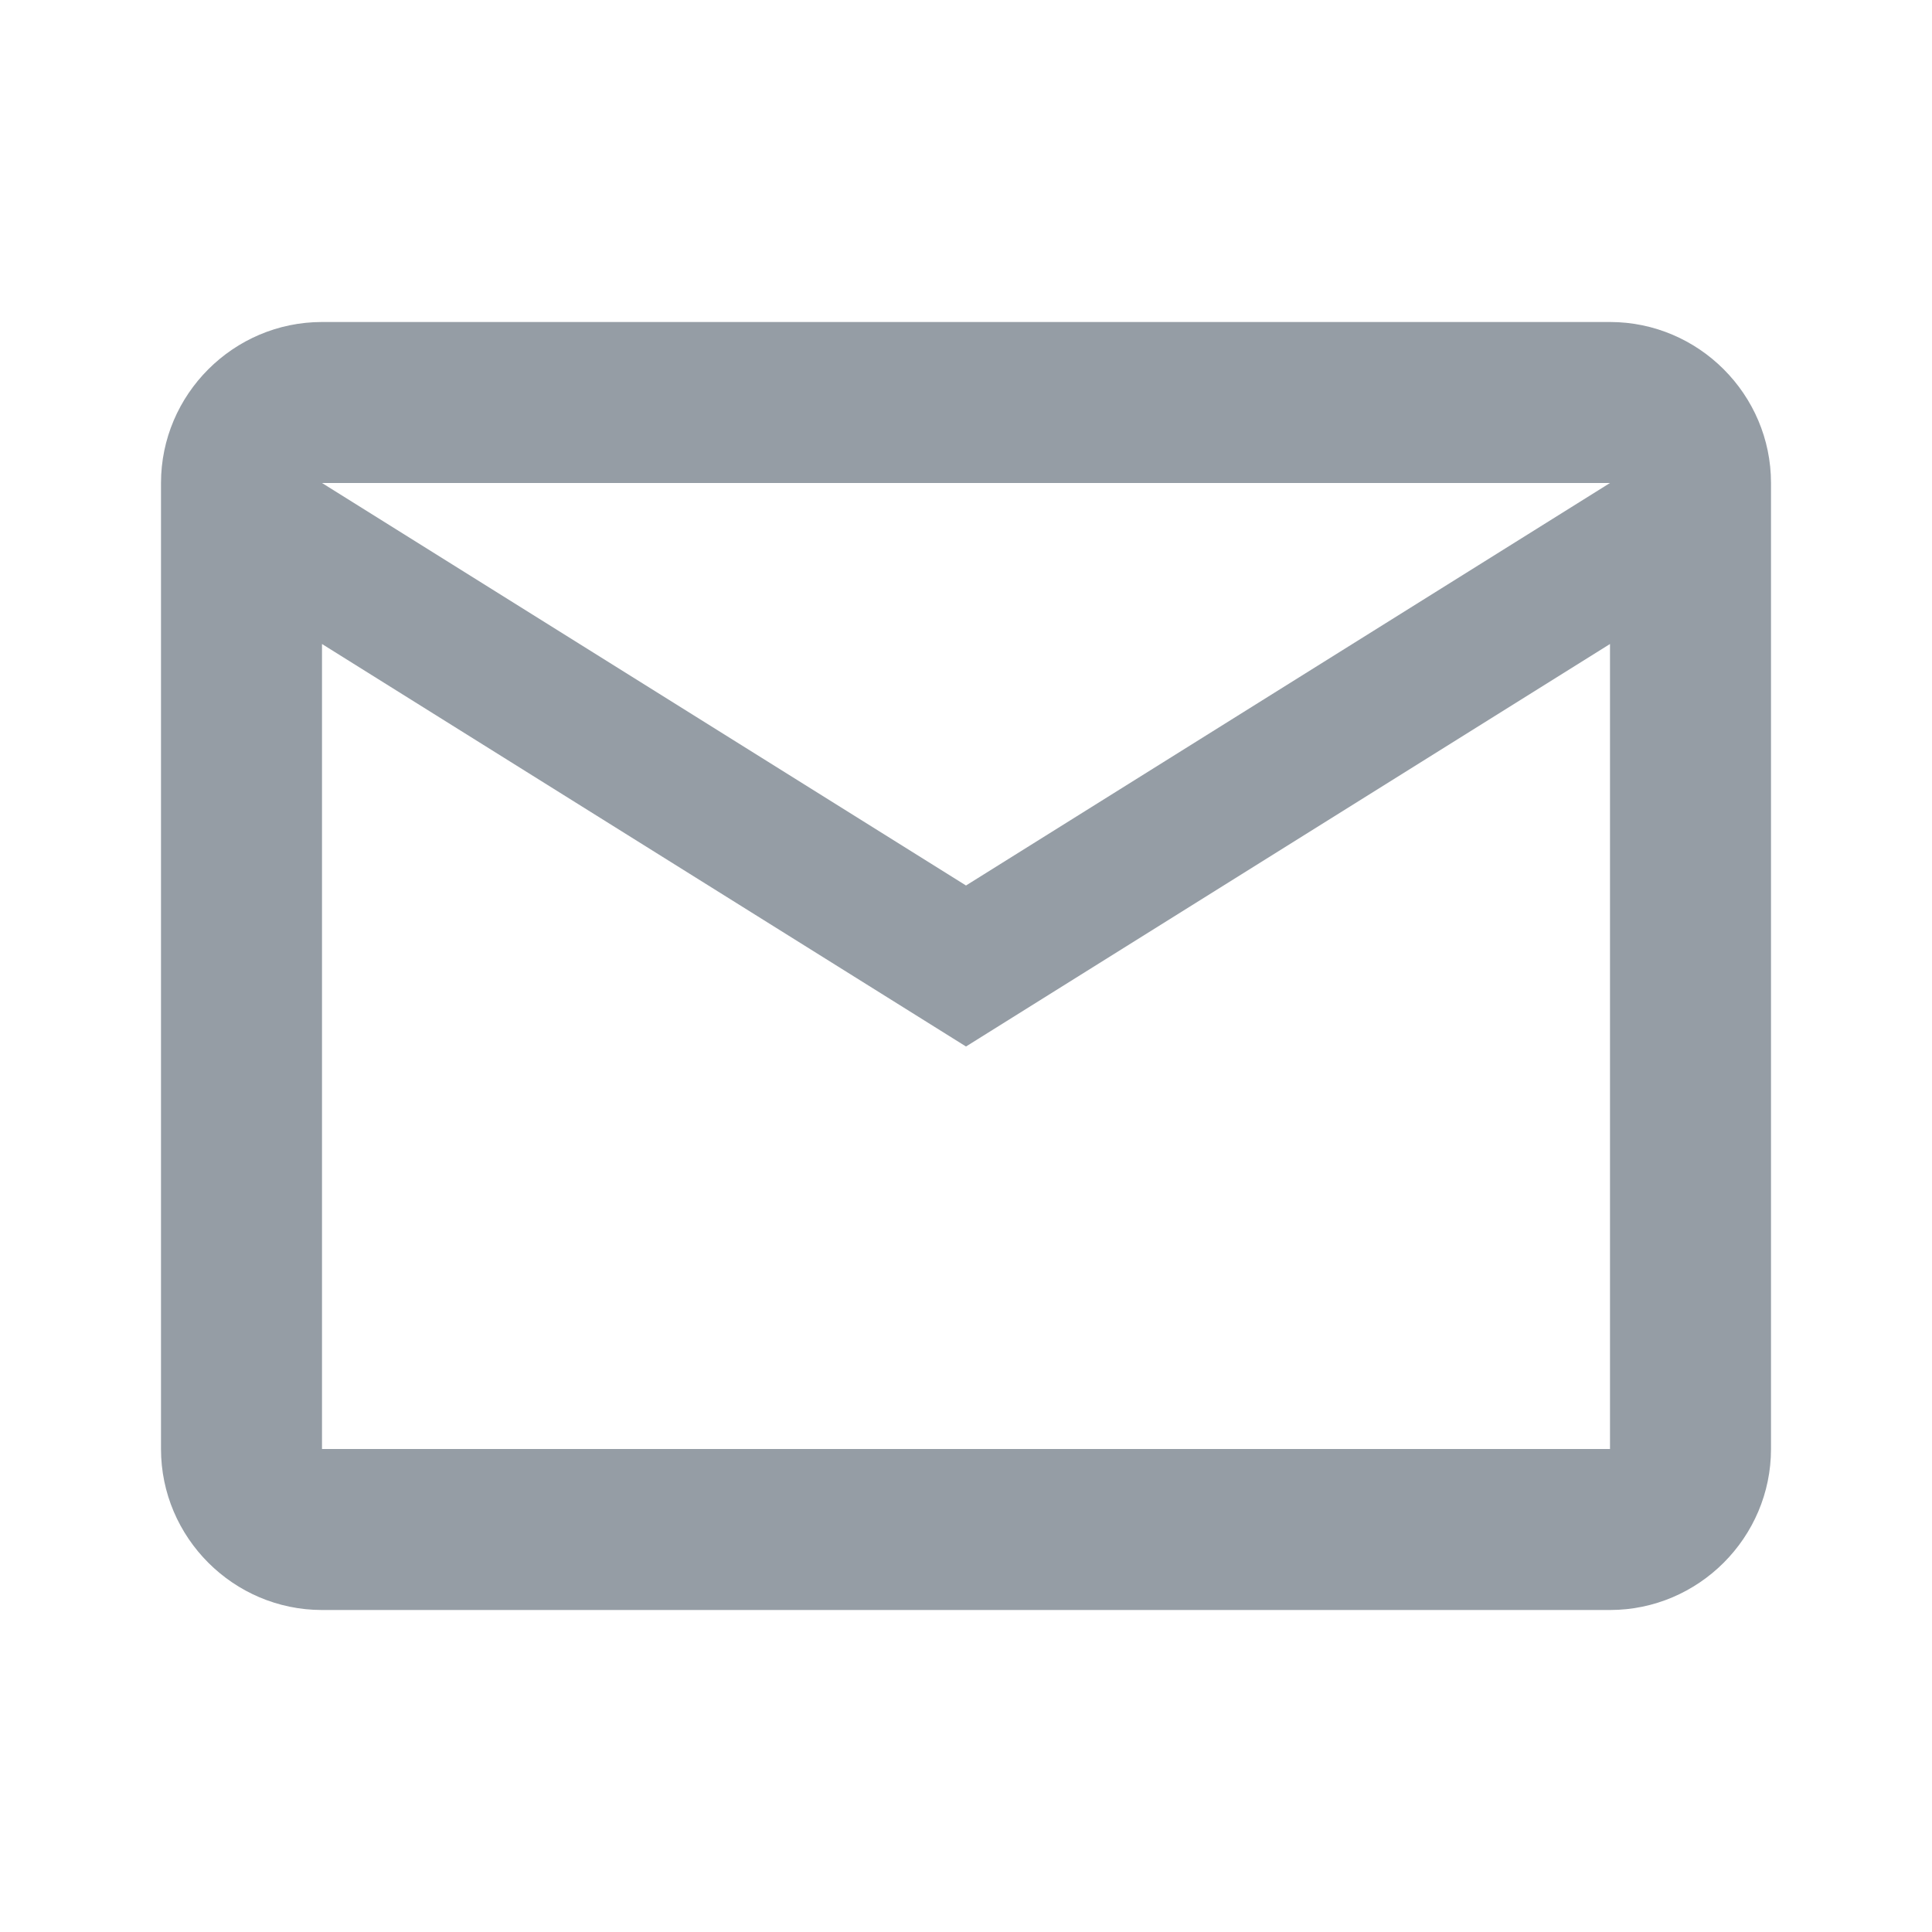
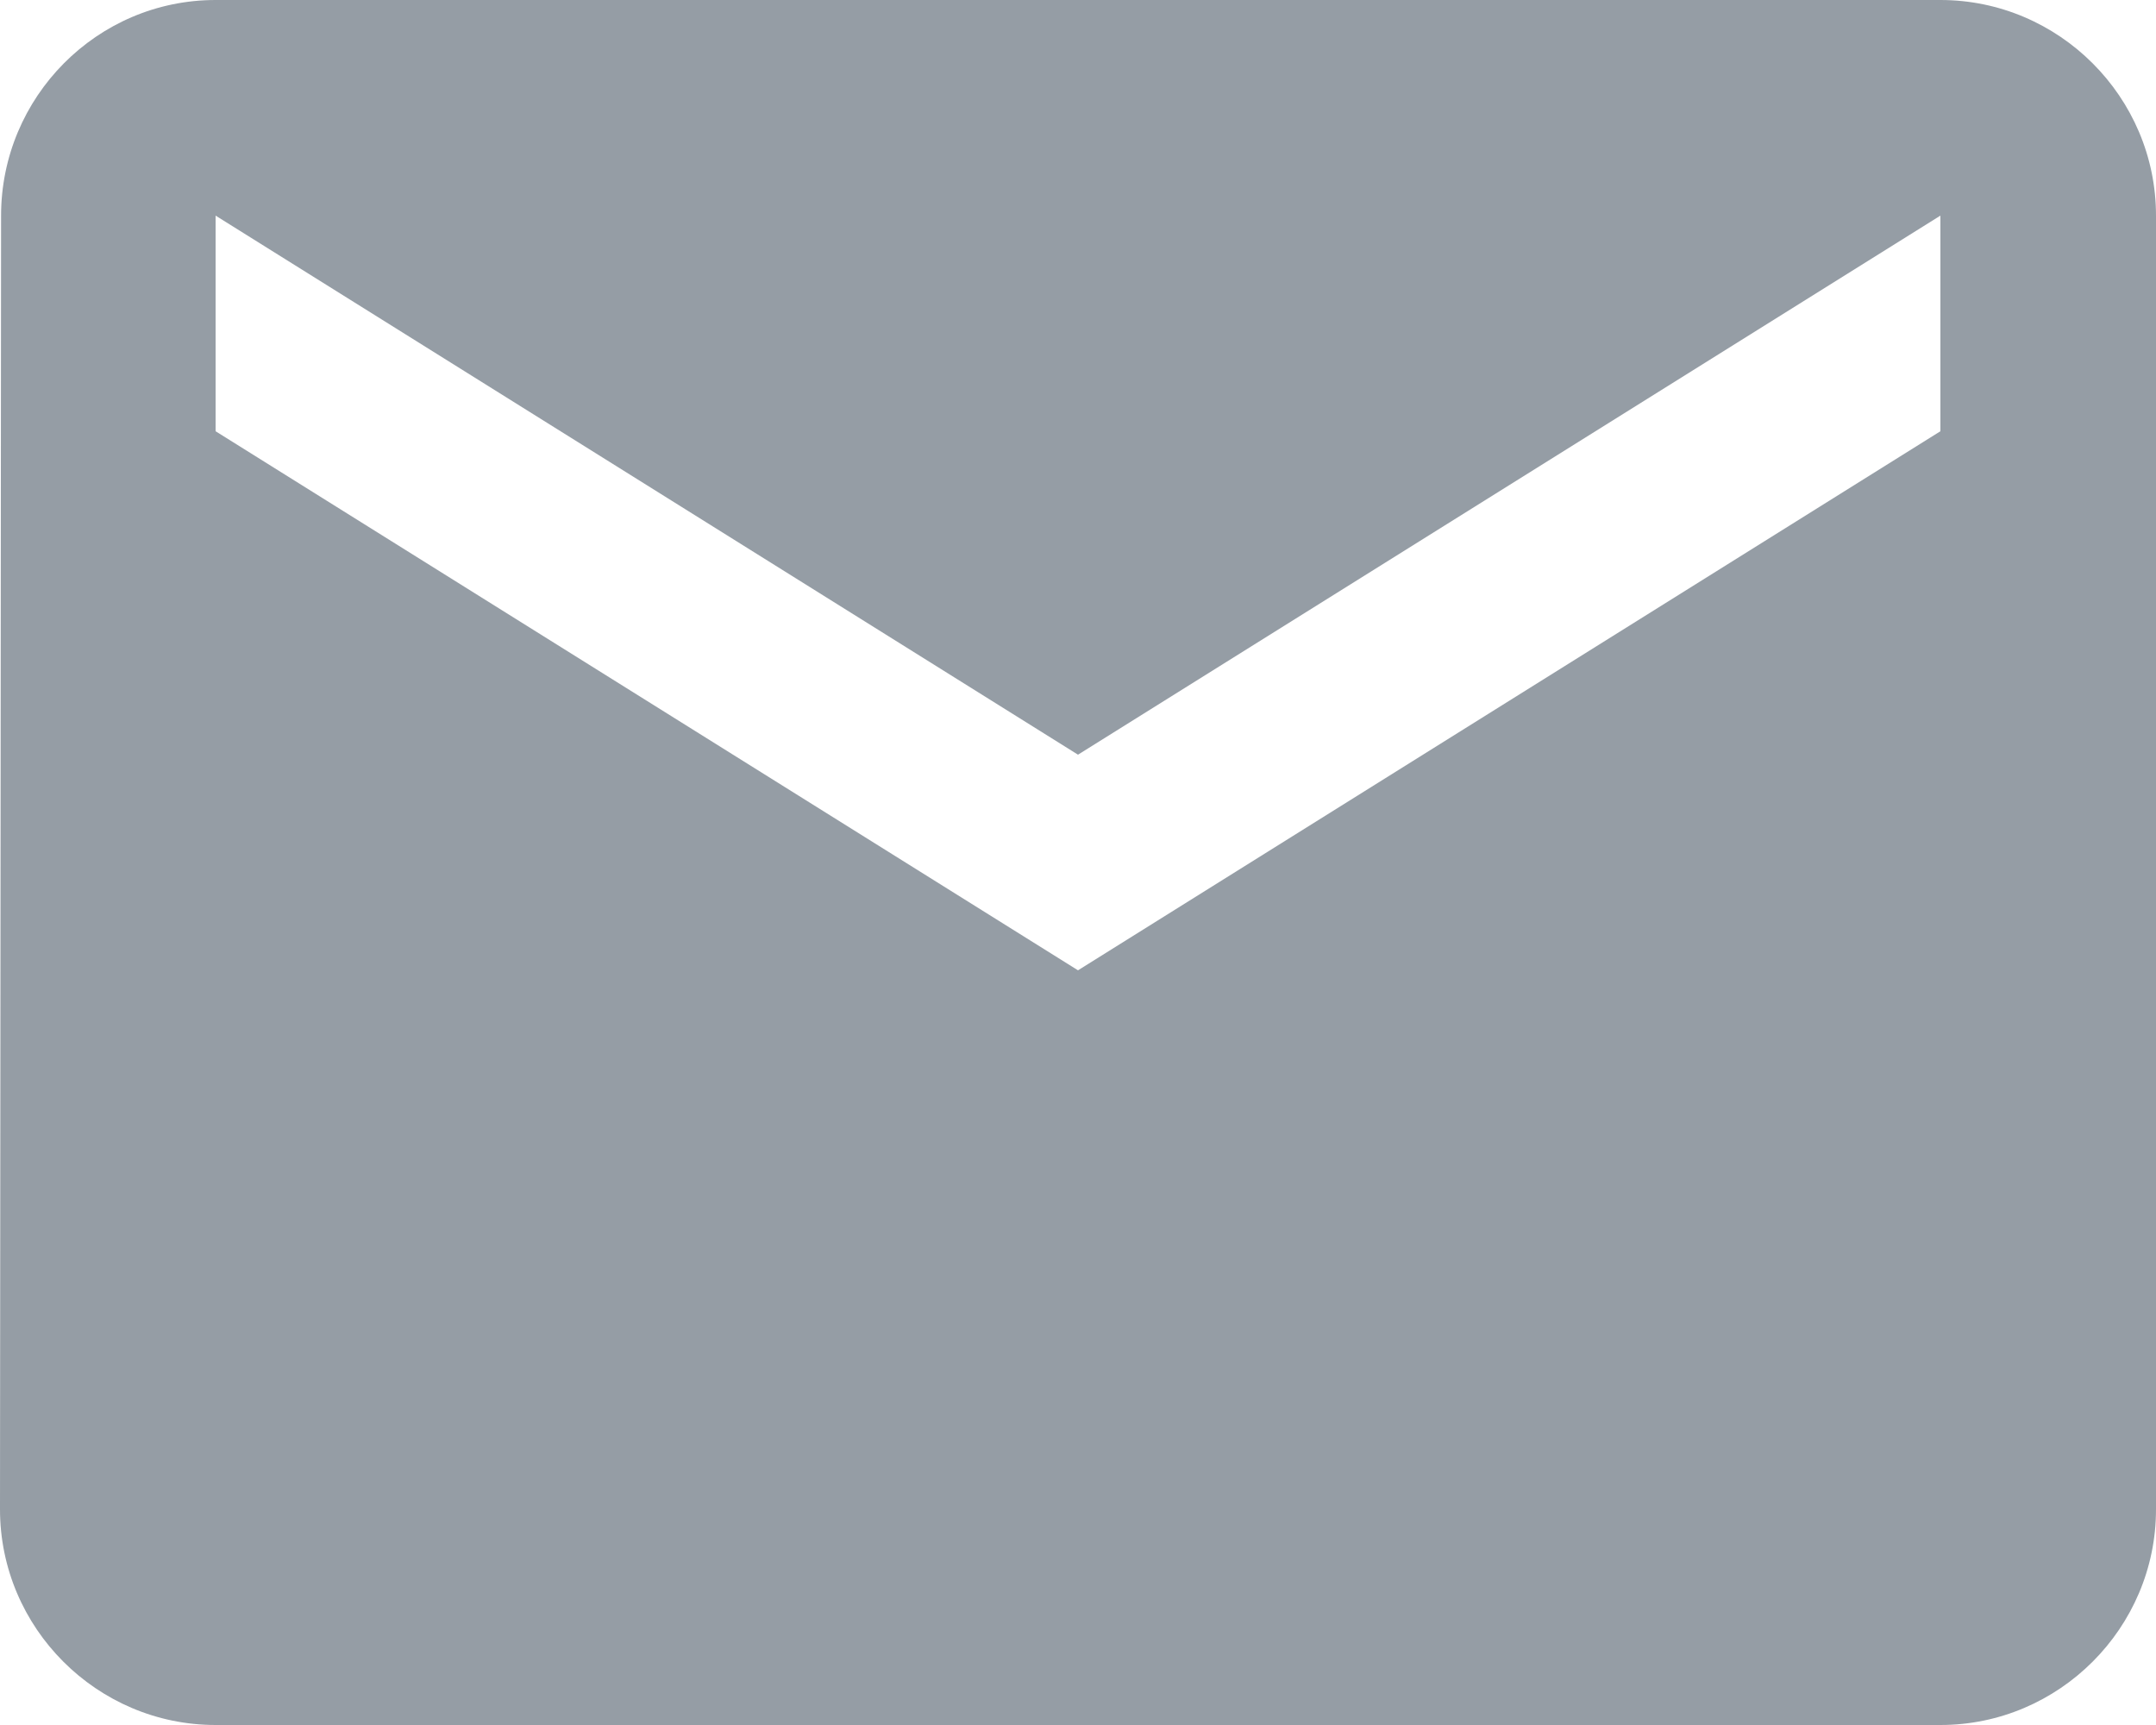
- <svg xmlns="http://www.w3.org/2000/svg" height="24px" viewBox="0 0 24 24" width="24px" fill="#000000" version="1.1" id="svg6">
+ <svg xmlns="http://www.w3.org/2000/svg" height="16" viewBox="0 0 20 16" width="20" fill="#000000" version="1.1" id="svg6">
  <defs id="defs10" />
-   <path d="M0 0h24v24H0V0z" fill="none" id="path2" />
-   <path d="M22 6c0-1.1-.9-2-2-2H4c-1.1 0-2 .9-2 2v12c0 1.1.9 2 2 2h16c1.1 0 2-.9 2-2V6zm-2 0l-8 5-8-5h16zm0 12H4V8l8 5 8-5v10z" id="path4" style="fill:#959da5;fill-opacity:1" />
+   <path d="M -2,-4 H 22 V 20 H -2 Z" fill="none" id="path2" />
+   <path d="M 18,0 H 2 C 0.9,0 0.01,0.9 0.01,2 L 0,14 c 0,1.1 0.9,2 2,2 h 16 c 1.1,0 2,-0.9 2,-2 V 2 C 20,0.9 19.1,0 18,0 Z M 18,4 10,9 2,4 V 2 l 8,5 8,-5 z" id="path4" style="fill:#959da5;fill-opacity:1" />
</svg>
